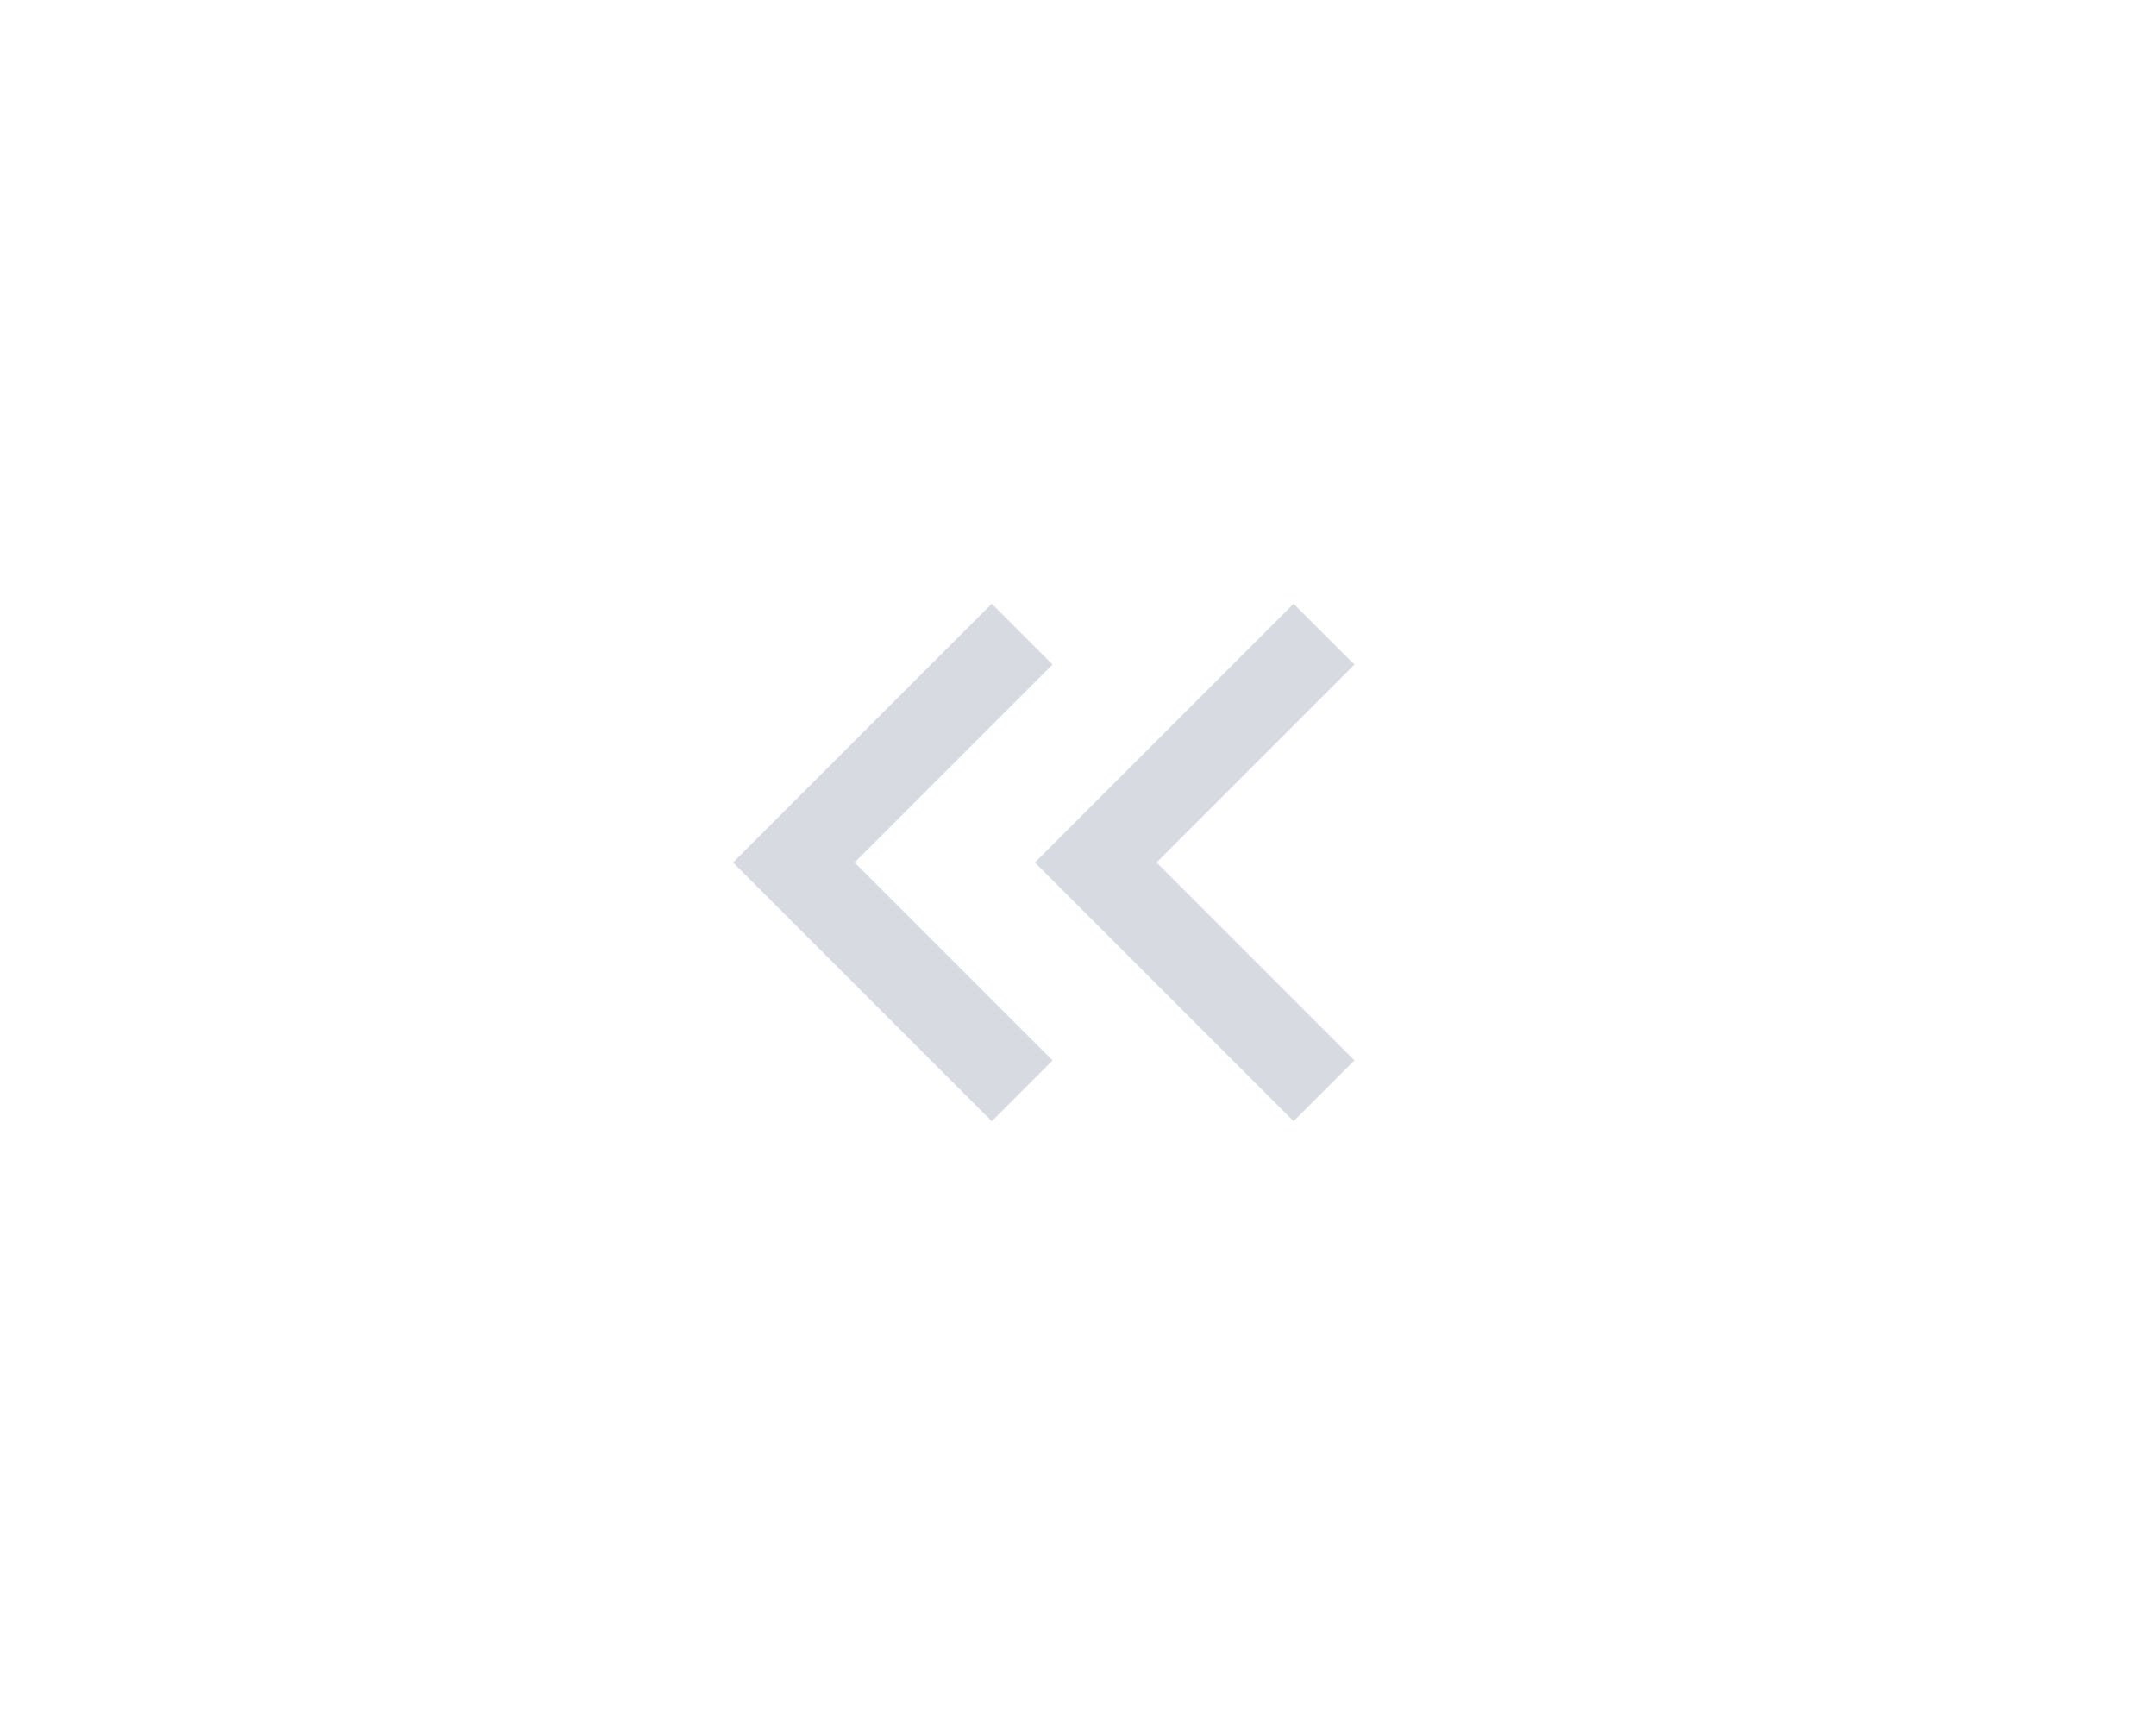
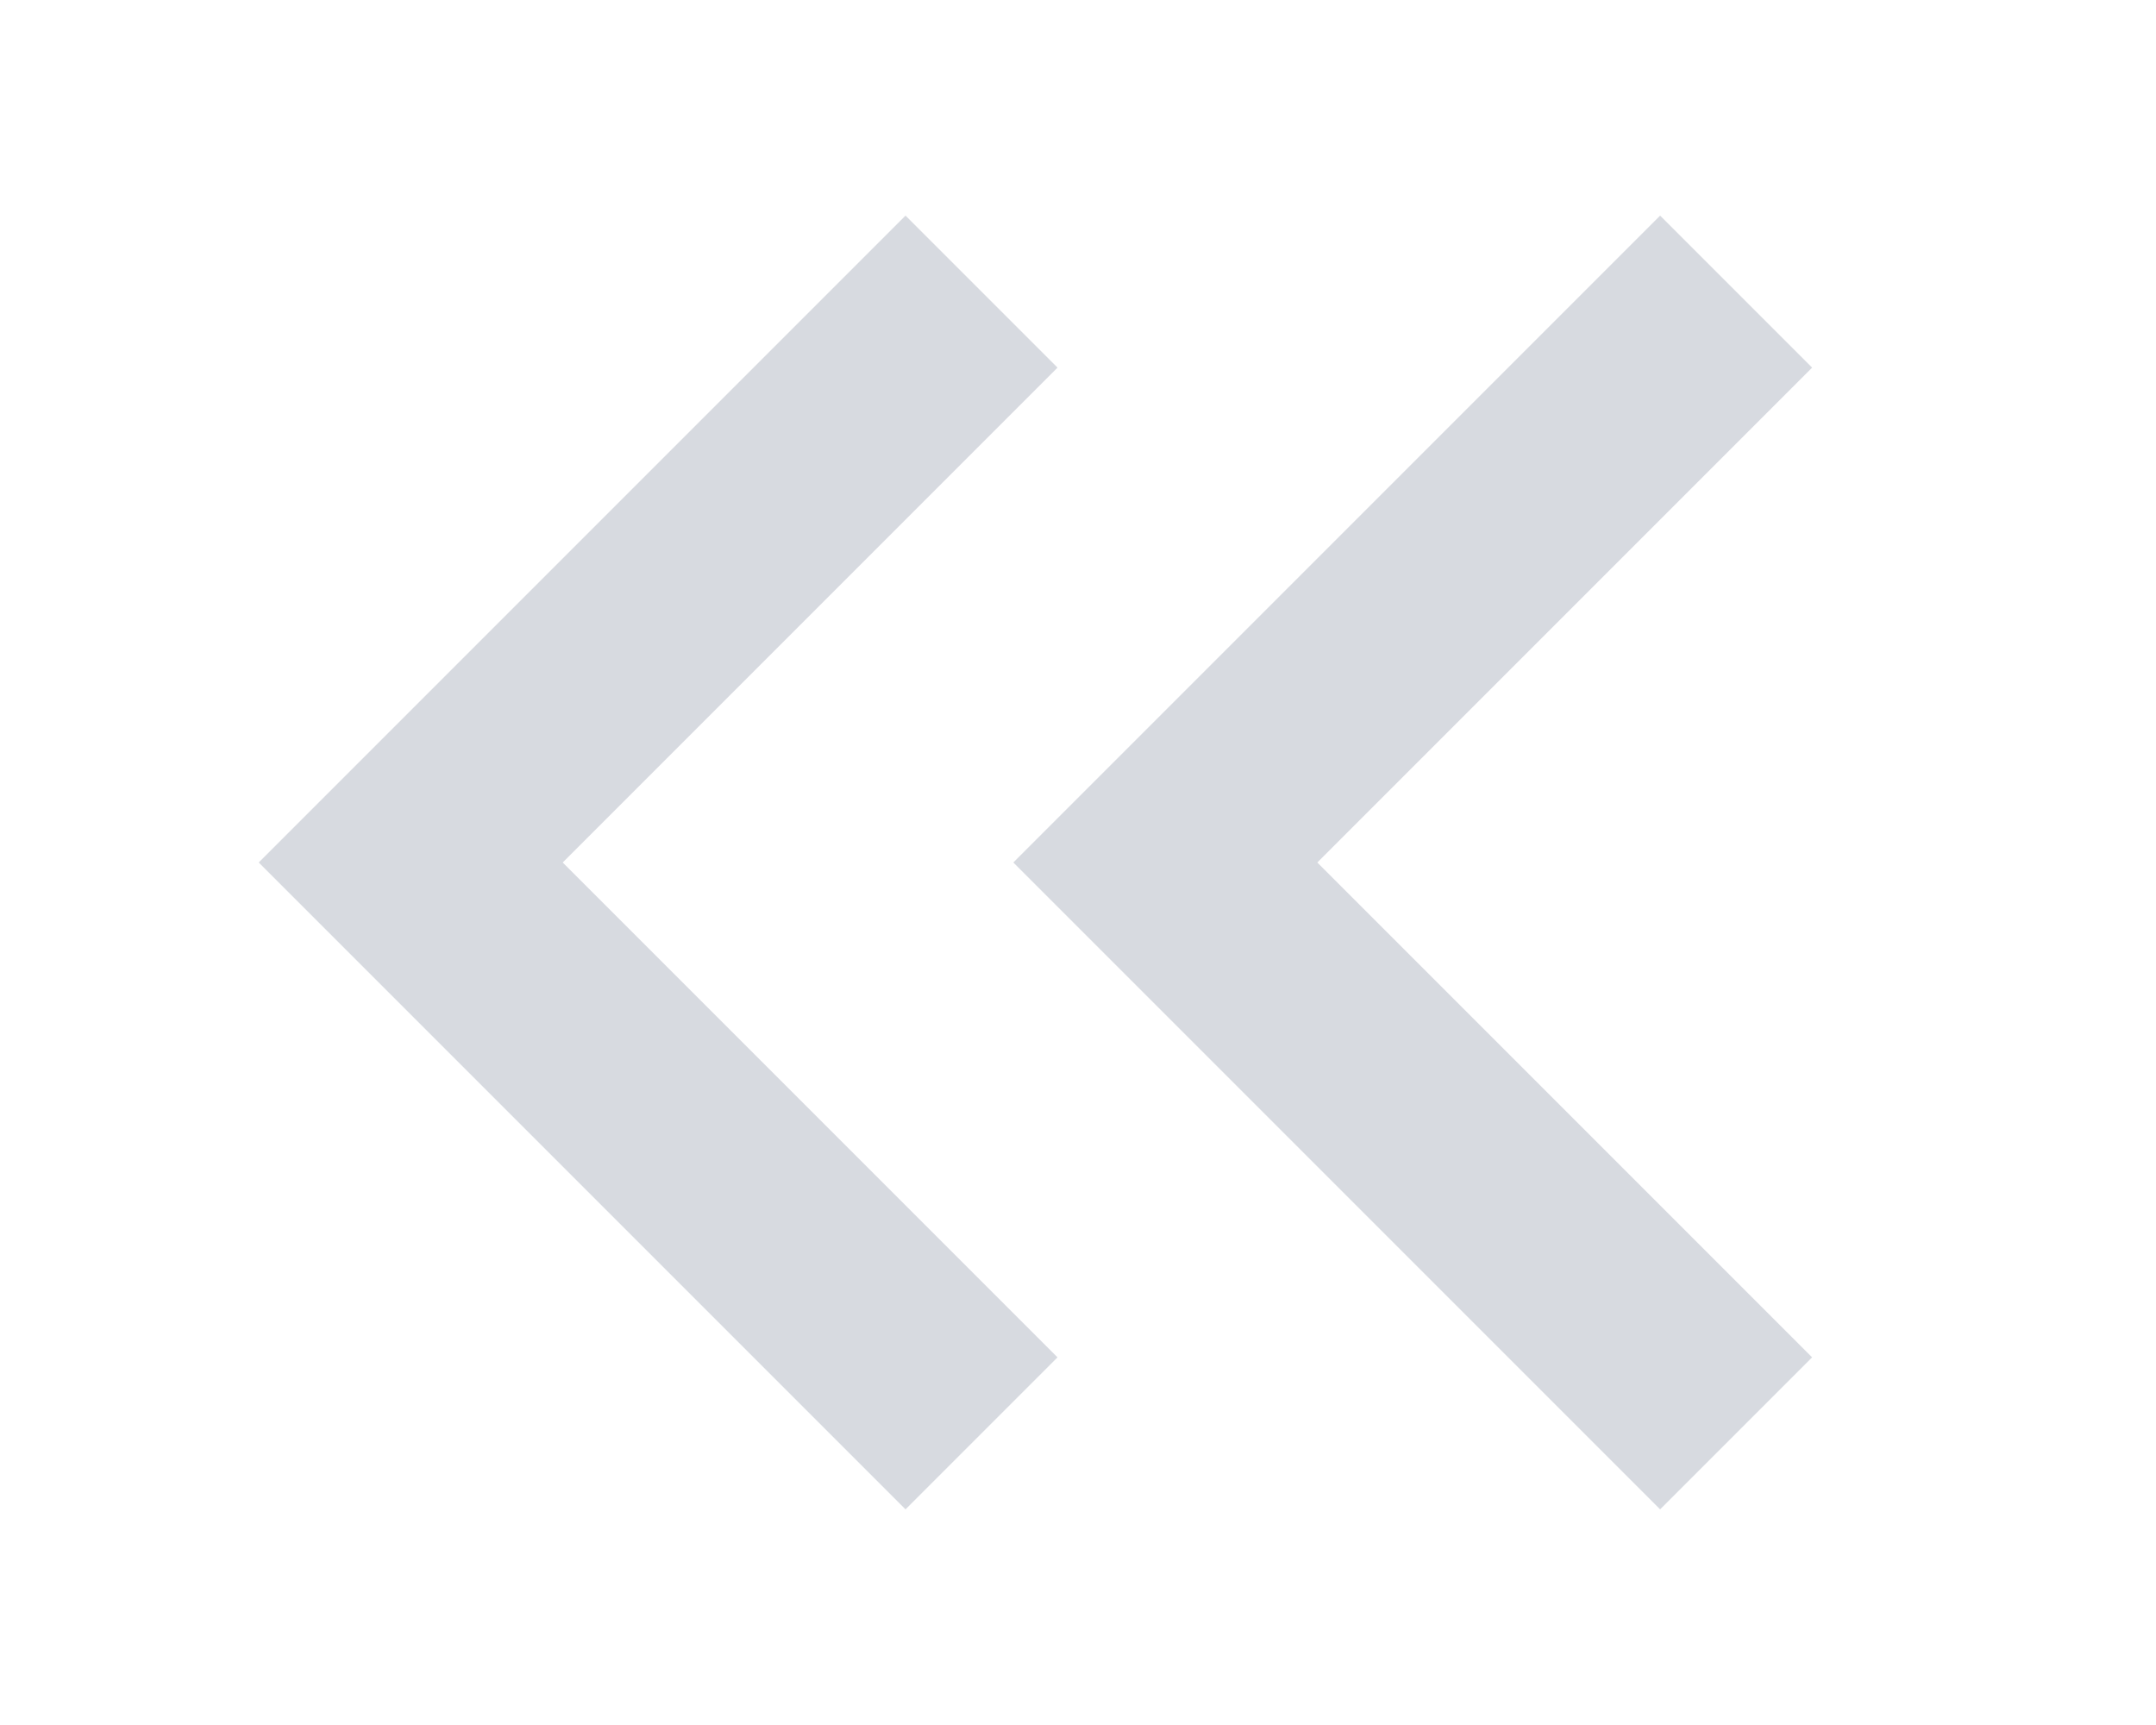
<svg xmlns="http://www.w3.org/2000/svg" width="50" height="40" viewBox="0 0 50 40">
-   <g transform="translate(13, 8)">
-     <rect width="24" height="24" fill="none" />
+   <g transform="translate(-4, -10) scale(2.5)">
    <path fill="#d7dae0" d="M18.41 16.59L13.82 12l4.59-4.59L17 6l-6 6 6 6zM11.41 16.59L6.82 12l4.59-4.59L10 6l-6 6 6 6z" />
  </g>
</svg>
